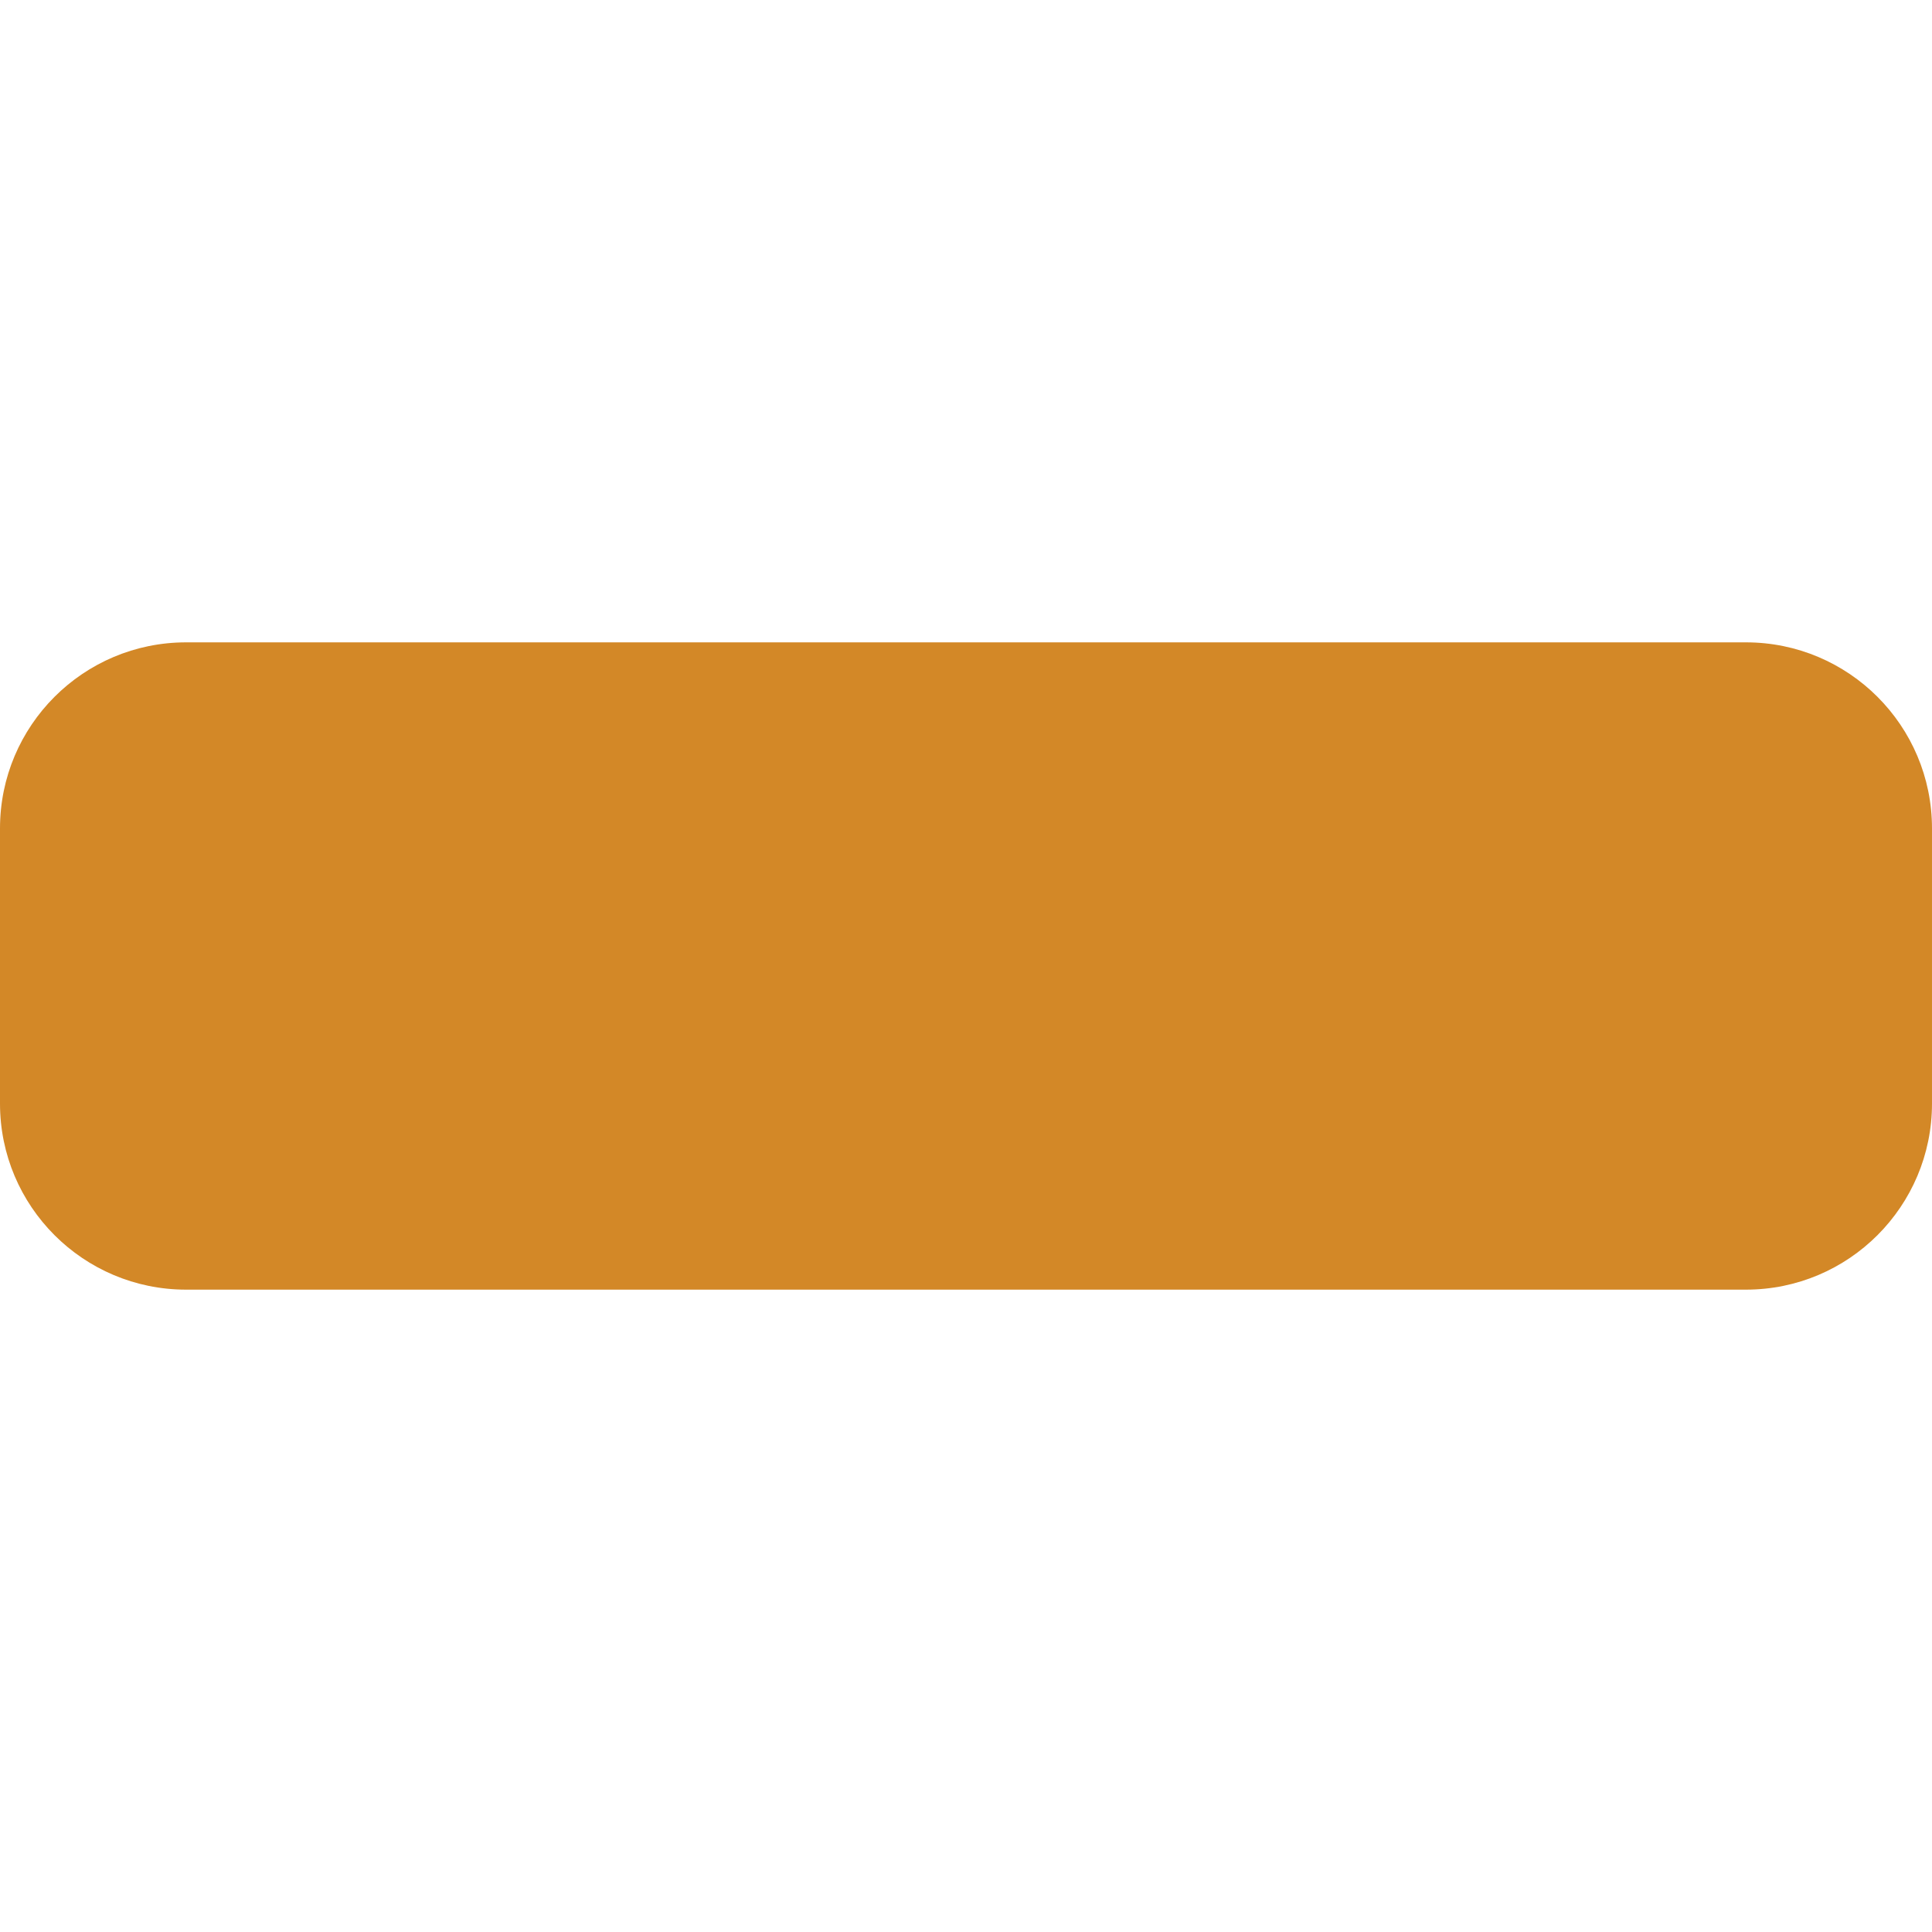
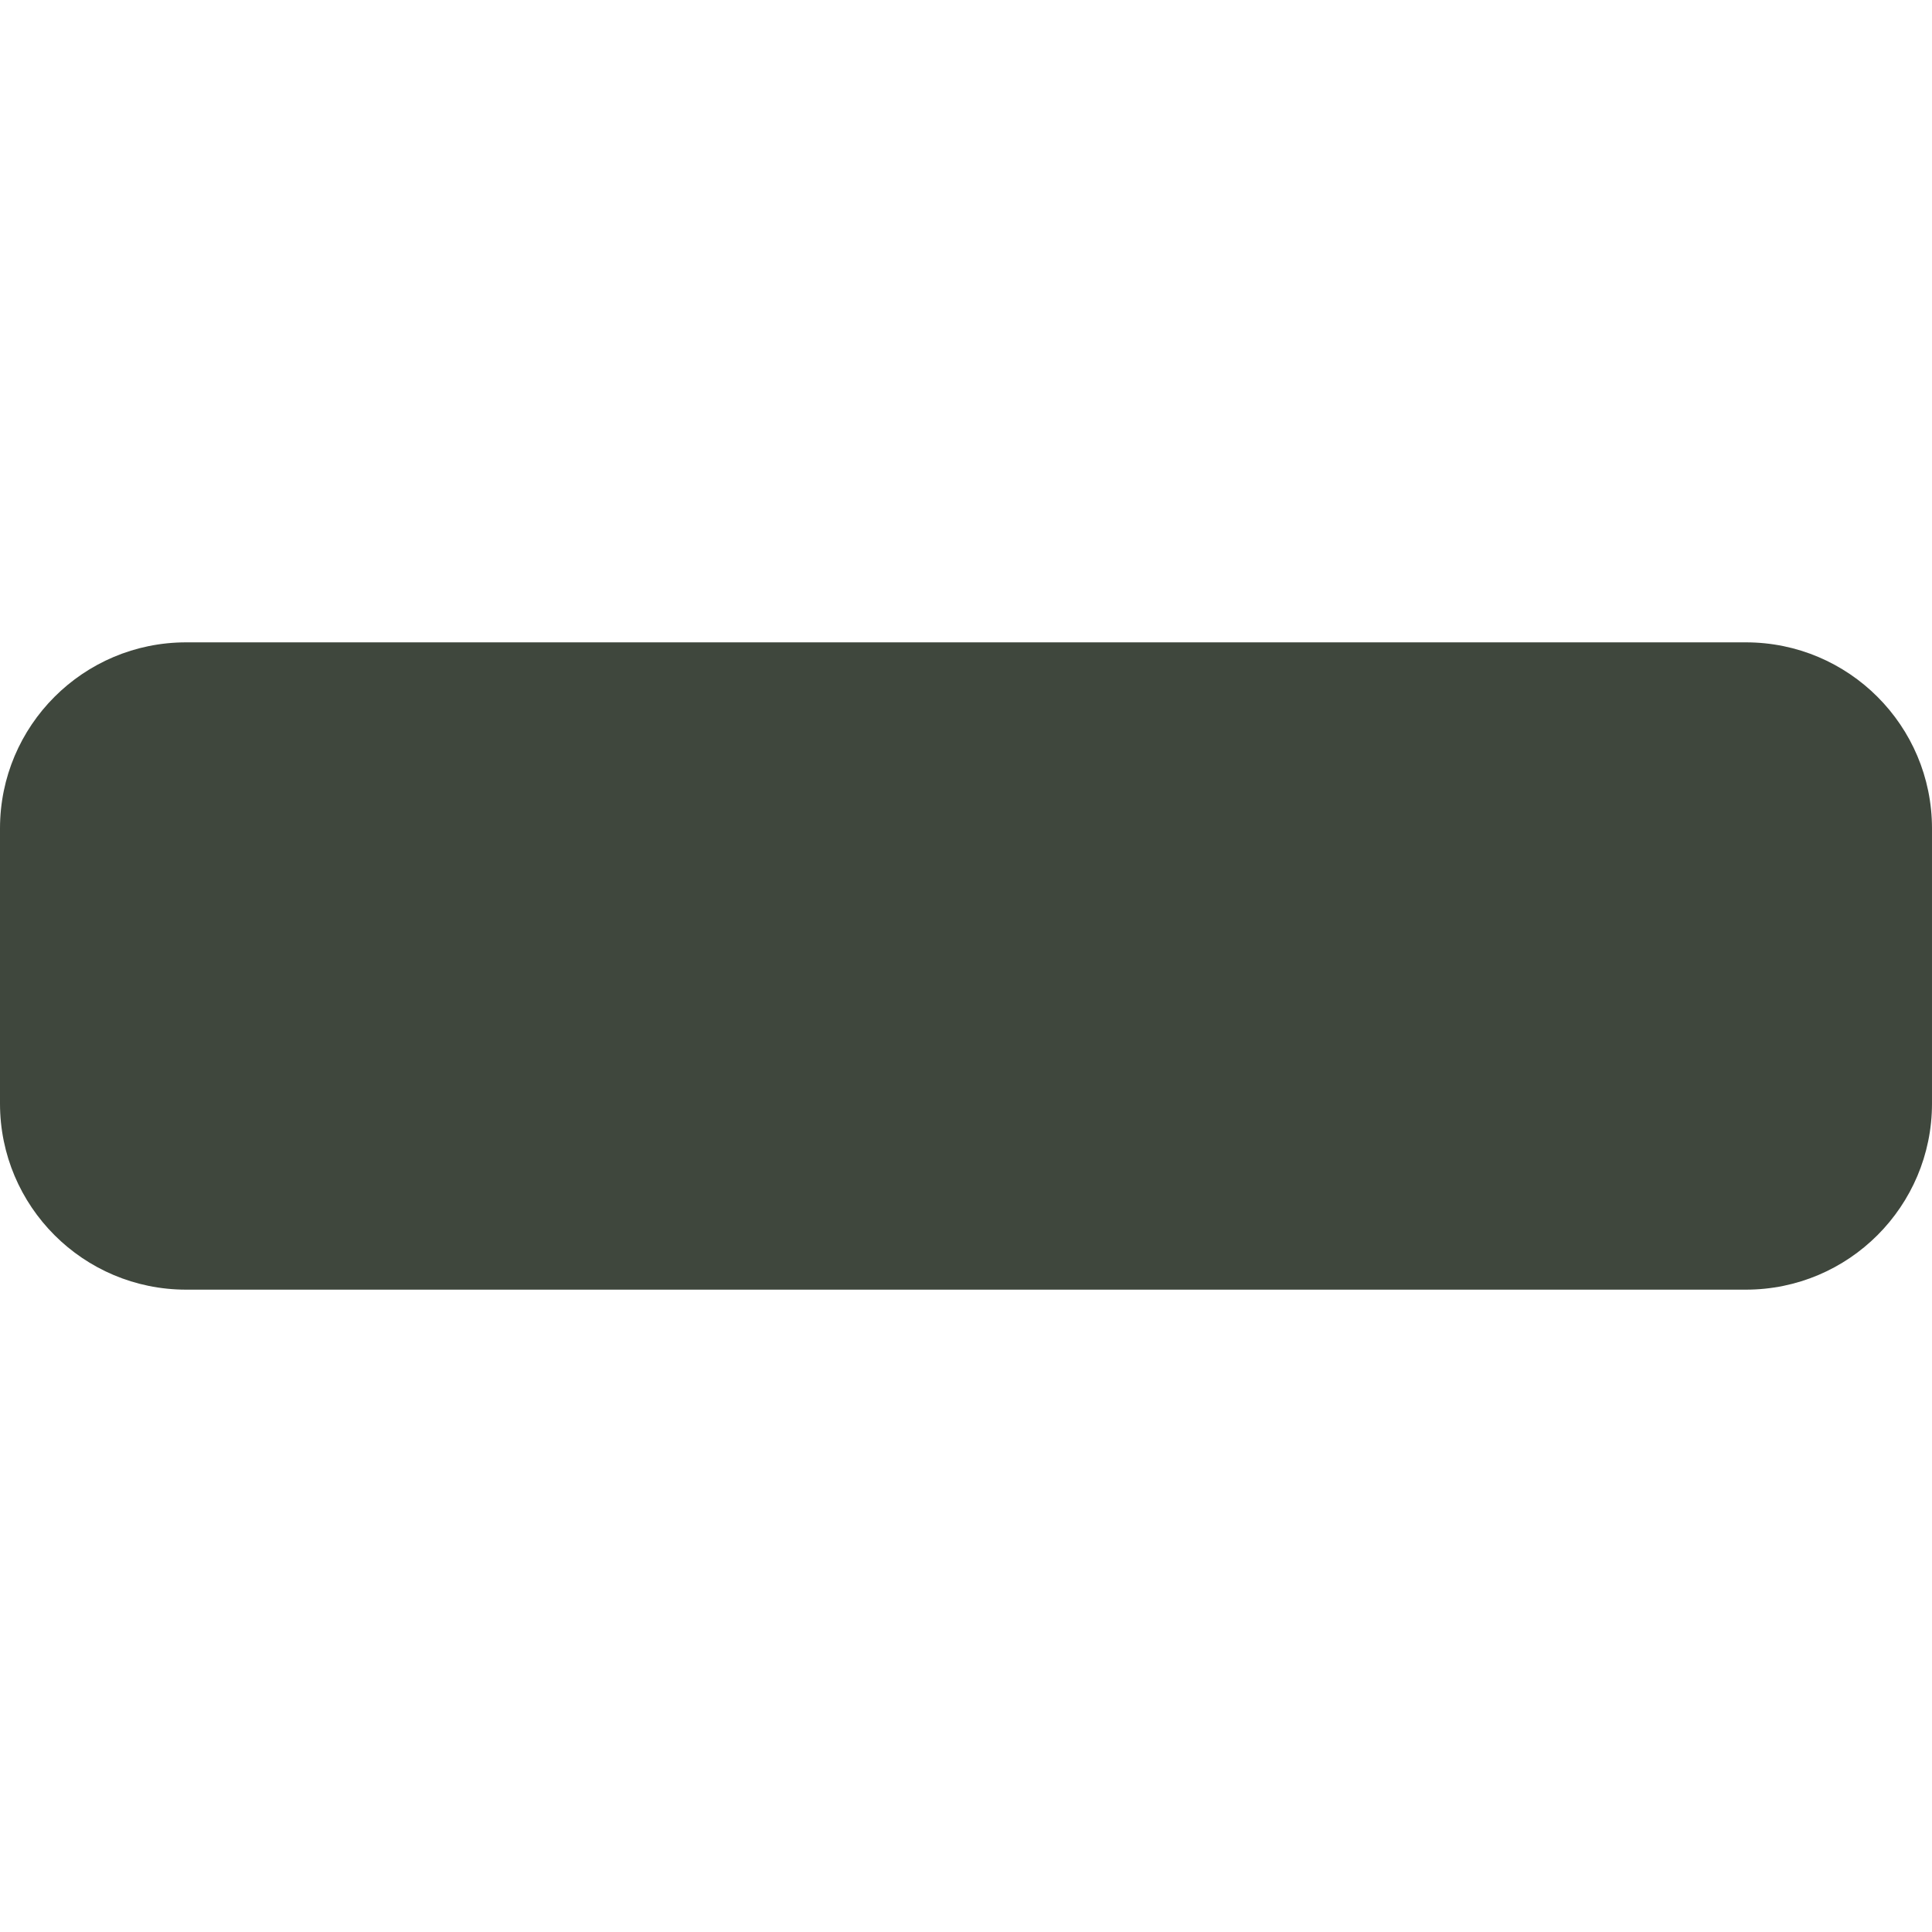
<svg xmlns="http://www.w3.org/2000/svg" version="1.1" x="0px" y="0px" viewBox="0 0 4000 4000" style="enable-background:new 0 0 4000 4000;" xml:space="preserve">
  <style type="text/css">
	.st0{display:none;}
	.st1{display:inline;fill:#E7ECED;}
- 	.st2{display:inline;fill:#d38827;}
- 	.st3{display:inline;fill:#36454d;}
- 	.st4{display:inline;fill:#627f8c;}
+ 	.st2{display:inline;fill:#3f473d;}
+ 	.st3{display:inline;fill:#86a68a;}
+ 	.st4{display:inline;fill:#232620;}
	.st5{display:inline;fill:#366DB6;}
	.st6{display:inline;fill:#F6F6F6;}
	.st7{display:inline;}
- 	.st8{fill:#d38827;}
+ 	.st8{fill:#3f473d;}
</style>
  <g id="Main" class="st0">
    <path class="st1" d="M1772.9,2255.66l-158.15,158.14l158.15,158.14c26.96,26.97,26.96,70.55,0,97.51   c-13.46,13.45-31.11,20.2-48.76,20.2c-17.66,0-35.32-6.75-48.76-20.2l-206.9-206.9c-26.97-26.96-26.97-70.55,0-97.51l206.9-206.9   c26.9-26.97,70.62-26.97,97.52,0C1799.86,2185.11,1799.86,2228.69,1772.9,2255.66z" />
    <path class="st1" d="M2135.23,2156.84l-137.93,482.75c-8.62,30.34-36.2,50.06-66.27,50.06c-6.28,0-12.62-0.89-18.97-2.61   c-36.62-10.49-57.86-48.69-47.38-85.24l137.93-482.76c10.48-36.62,48.61-57.59,85.24-47.45   C2124.46,2082.08,2145.71,2120.28,2135.23,2156.84z" />
    <path class="st1" d="M2531.51,2462.55l-206.9,206.9c-13.44,13.45-31.1,20.2-48.75,20.2c-17.66,0-35.32-6.75-48.76-20.2   c-26.97-26.97-26.97-70.55,0-97.51l158.14-158.14l-158.14-158.14c-26.97-26.97-26.97-70.56,0-97.52c26.9-26.97,70.61-26.97,97.51,0   l206.9,206.9C2558.48,2392.01,2558.48,2435.59,2531.51,2462.55z" />
    <path class="st1" d="M3152.2,2206.89c-70.9,0-135.45-45.17-155.45-113.17c-20.9-70.97-49.1-112.62-83.86-176.42   c-34-62.41-20.76-140.14,29.52-190.41l111.93-111.93l-255.59-255.58l-111.93,111.93c-50.27,50.27-128,63.51-190.41,29.51   c-63.8-34.76-105.45-62.97-176.41-83.86c-67.93-19.93-113.11-84.48-113.11-155.38v-158.14H1793.1v158.14   c0,70.9-45.17,135.44-113.17,155.44c-70.97,20.9-112.62,49.11-176.42,83.86c-62.41,34-140.14,20.76-190.41-29.51l-111.93-111.93   l-255.59,255.58l111.93,111.93c50.28,50.28,63.52,128,29.52,190.42c-34.76,63.79-62.97,105.44-83.86,176.41   c-19.93,67.93-84.48,113.1-155.38,113.1H689.65v413.8H847.8c70.89,0,135.44,45.17,155.44,113.17   c20.9,70.97,49.1,112.62,83.86,176.41c34,62.42,20.76,140.14-29.52,190.42l-111.93,111.93l255.59,255.58l111.93-111.93   c50.27-50.27,128-63.51,190.41-29.51c63.8,34.76,105.45,62.97,176.42,83.86c67.93,19.93,113.1,84.48,113.1,155.38v158.14h413.79   v-158.14c0-70.9,45.18-135.45,113.18-155.45c70.96-20.89,112.61-49.1,176.41-83.86c62.41-34,140.14-20.75,190.41,29.52   l111.93,111.93l255.59-255.59l-111.93-111.92c-50.27-50.28-63.52-128-29.52-190.42c34.76-63.8,62.97-105.44,83.86-176.41   c19.93-67.93,84.49-113.1,155.38-113.1h158.14v-413.8H3152.2z M2000,3172.41c-418.98,0-758.62-339.64-758.62-758.61   c0-418.98,339.64-758.62,758.62-758.62c418.97,0,758.61,339.64,758.61,758.62C2758.61,2832.77,2418.97,3172.41,2000,3172.41z" />
    <path class="st2" d="M3999.99,653.61v173.98H0v2931.02C0,3891.93,108.07,4000,241.38,4000h3517.23   c133.31,0,241.38-108.07,241.39-241.39V655.17C4000,654.65,4000,654.13,3999.99,653.61z M3310.34,2620.69H3152.2   c-70.89,0-135.45,45.17-155.38,113.1c-20.89,70.97-49.1,112.61-83.86,176.41c-34,62.42-20.75,140.14,29.52,190.42l111.93,111.92   l-255.59,255.59l-111.93-111.93c-50.27-50.27-128-63.52-190.41-29.52c-63.8,34.76-105.45,62.97-176.41,83.86   c-68,20-113.18,84.55-113.18,155.45v158.14H1793.1v-158.14c0-70.9-45.17-135.45-113.1-155.38   c-70.97-20.89-112.62-49.1-176.42-83.86c-62.41-34-140.14-20.76-190.41,29.51l-111.93,111.93l-255.59-255.58l111.93-111.93   c50.28-50.28,63.52-128,29.52-190.42c-34.76-63.79-62.96-105.44-83.86-176.41c-20-68-84.55-113.17-155.44-113.17H689.65v-413.8   h158.14c70.9,0,135.45-45.17,155.38-113.1c20.89-70.97,49.1-112.62,83.86-176.41c34-62.42,20.76-140.14-29.52-190.42   l-111.93-111.93l255.59-255.58l111.93,111.93c50.27,50.27,128,63.51,190.41,29.51c63.8-34.75,105.45-62.96,176.42-83.86   c68-20,113.17-84.54,113.17-155.44v-158.14h413.79v158.14c0,70.9,45.18,135.45,113.11,155.38c70.96,20.89,112.61,49.1,176.41,83.86   c62.41,34,140.14,20.76,190.41-29.51l111.93-111.93l255.59,255.58l-111.93,111.93c-50.28,50.27-63.52,128-29.52,190.41   c34.76,63.8,62.96,105.45,83.86,176.42c20,68,84.55,113.17,155.45,113.17h158.14V2620.69z" />
    <path class="st3" d="M3758.62,0H241.38C108.07,0,0,108.07,0,241.39v586.2h3999.99v-586.2C3999.99,108.07,3891.92,0,3758.62,0z    M551.72,551.72H275.86V275.86h275.86V551.72z M1103.44,551.72H827.58V275.86h275.86V551.72z M1655.17,551.72h-275.86V275.86   h275.86V551.72z" />
    <rect x="275.86" y="275.86" class="st4" width="275.86" height="275.86" />
    <rect x="827.58" y="275.86" class="st4" width="275.86" height="275.86" />
    <rect x="1379.31" y="275.86" class="st4" width="275.86" height="275.86" />
    <path class="st5" d="M1772.9,2255.66l-158.15,158.14l158.15,158.14c26.96,26.97,26.96,70.55,0,97.51   c-13.46,13.45-31.11,20.2-48.76,20.2c-17.66,0-35.32-6.75-48.76-20.2l-206.9-206.9c-26.97-26.96-26.97-70.55,0-97.51l206.9-206.9   c26.9-26.97,70.62-26.97,97.52,0C1799.86,2185.11,1799.86,2228.69,1772.9,2255.66z" />
    <path class="st5" d="M2135.23,2156.84l-137.93,482.75c-8.62,30.34-36.2,50.06-66.27,50.06c-6.28,0-12.62-0.89-18.97-2.61   c-36.62-10.49-57.86-48.69-47.38-85.24l137.93-482.76c10.48-36.62,48.61-57.59,85.24-47.45   C2124.46,2082.08,2145.71,2120.28,2135.23,2156.84z" />
    <path class="st5" d="M2531.51,2365.04c26.97,26.97,26.97,70.55,0,97.51l-206.9,206.9c-13.44,13.45-31.1,20.2-48.75,20.2   c-17.66,0-35.32-6.75-48.76-20.2c-26.97-26.97-26.97-70.55,0-97.51l158.14-158.14l-158.14-158.14c-26.97-26.97-26.97-70.56,0-97.52   c26.9-26.97,70.61-26.97,97.51,0L2531.51,2365.04z" />
    <path class="st6" d="M3152.2,2206.89c-70.9,0-135.45-45.17-155.45-113.17c-20.9-70.97-49.1-112.62-83.86-176.42   c-34-62.41-20.76-140.14,29.52-190.41l111.93-111.93l-255.59-255.58l-111.93,111.93c-50.27,50.27-128,63.51-190.41,29.51   c-63.8-34.76-105.45-62.97-176.41-83.86c-67.93-19.93-113.11-84.48-113.11-155.38v-158.14H1793.1v158.14   c0,70.9-45.17,135.44-113.17,155.44c-70.97,20.9-112.62,49.11-176.42,83.86c-62.41,34-140.14,20.76-190.41-29.51l-111.93-111.93   l-255.59,255.58l111.93,111.93c50.28,50.28,63.52,128,29.52,190.42c-34.76,63.79-62.97,105.44-83.86,176.41   c-19.93,67.93-84.48,113.1-155.38,113.1H689.65v413.8H847.8c70.89,0,135.44,45.17,155.44,113.17   c20.9,70.97,49.1,112.62,83.86,176.41c34,62.42,20.76,140.14-29.52,190.42l-111.93,111.93l255.59,255.58l111.93-111.93   c50.27-50.27,128-63.51,190.41-29.51c63.8,34.76,105.45,62.97,176.42,83.86c67.93,19.93,113.1,84.48,113.1,155.38v158.14h413.79   v-158.14c0-70.9,45.18-135.45,113.18-155.45c70.96-20.89,112.61-49.1,176.41-83.86c62.41-34,140.14-20.75,190.41,29.52   l111.93,111.93l255.59-255.59l-111.93-111.92c-50.27-50.28-63.52-128-29.52-190.42c34.76-63.8,62.97-105.44,83.86-176.41   c19.93-67.93,84.49-113.1,155.38-113.1h158.14v-413.8H3152.2z M2000,3172.41c-418.98,0-758.62-339.64-758.62-758.61   c0-418.98,339.64-758.62,758.62-758.62c418.97,0,758.61,339.64,758.61,758.62C2758.61,2832.77,2418.97,3172.41,2000,3172.41z" />
    <path class="st3" d="M2000,1655.18c-418.98,0-758.62,339.64-758.62,758.62c0,418.97,339.64,758.61,758.62,758.61   c418.97,0,758.61-339.64,758.61-758.61C2758.61,1994.82,2418.97,1655.18,2000,1655.18z M1772.9,2571.94   c26.96,26.97,26.96,70.55,0,97.51c-13.46,13.45-31.11,20.2-48.76,20.2c-17.66,0-35.32-6.75-48.76-20.2l-206.9-206.9   c-26.97-26.96-26.97-70.55,0-97.51l206.9-206.9c26.9-26.97,70.62-26.97,97.52,0c26.96,26.97,26.96,70.55,0,97.52l-158.15,158.14   L1772.9,2571.94z M2135.23,2156.84l-137.93,482.75c-8.62,30.34-36.2,50.06-66.27,50.06c-6.28,0-12.62-0.89-18.97-2.61   c-36.62-10.49-57.86-48.69-47.38-85.24l137.93-482.76c10.48-36.62,48.61-57.59,85.24-47.45   C2124.46,2082.08,2145.71,2120.28,2135.23,2156.84z M2531.51,2462.55l-206.9,206.9c-13.44,13.45-31.1,20.2-48.75,20.2   c-17.66,0-35.32-6.75-48.76-20.2c-26.97-26.97-26.97-70.55,0-97.51l158.14-158.14l-158.14-158.14c-26.97-26.97-26.97-70.56,0-97.52   c26.9-26.97,70.61-26.97,97.51,0l206.9,206.9C2558.48,2392.01,2558.48,2435.59,2531.51,2462.55z" />
    <path class="st4" d="M1772.9,2255.66l-158.15,158.14l158.15,158.14c26.96,26.97,26.96,70.55,0,97.51   c-13.46,13.45-31.11,20.2-48.76,20.2c-17.66,0-35.32-6.75-48.76-20.2l-206.9-206.9c-26.97-26.96-26.97-70.55,0-97.51l206.9-206.9   c26.9-26.97,70.62-26.97,97.52,0C1799.86,2185.11,1799.86,2228.69,1772.9,2255.66z" />
    <path class="st4" d="M2135.23,2156.84l-137.93,482.75c-8.62,30.34-36.2,50.06-66.27,50.06c-6.28,0-12.62-0.89-18.97-2.61   c-36.62-10.49-57.86-48.69-47.38-85.24l137.93-482.76c10.48-36.62,48.61-57.59,85.24-47.45   C2124.46,2082.08,2145.71,2120.28,2135.23,2156.84z" />
    <path class="st4" d="M2531.51,2462.55l-206.9,206.9c-13.44,13.45-31.1,20.2-48.75,20.2c-17.66,0-35.32-6.75-48.76-20.2   c-26.97-26.97-26.97-70.55,0-97.51l158.14-158.14l-158.14-158.14c-26.97-26.97-26.97-70.56,0-97.52c26.9-26.97,70.61-26.97,97.51,0   l206.9,206.9C2558.48,2392.01,2558.48,2435.59,2531.51,2462.55z" />
  </g>
  <g id="Quitter" class="st0">
    <g class="st7">
      <path class="st8" d="M3887.46,1174.77c70.65-66,111.26-158.28,112.52-254.96c1.01-96.8-37.84-189.83-107.11-257.47l-480.5-469.81    c-67.26-65.75-157.9-102.08-252.19-100.95c-94.04,1.13-183.67,39.48-249.17,106.86l-904.79,927.42l-892.1-929.31    c-70.28-73.29-166.58-115.54-268.03-117.55c-101.45-2.14-199.64,36.33-272.68,106.61l-464.53,446.3    C38.97,698.92-0.25,791.45,0,888.38c0.25,96.8,39.98,189.21,110.13,255.96l973.81,926.29l-862.18,883.55    c-131.5,134.64-134.64,348.74-7.29,487.66l335.67,364.71c63.99,69.9,153.12,110.76,247.67,114.28    c94.41,3.52,186.44-30.68,255.46-95.42l945.65-884.43l922.65,877.51c68.52,65.25,159.91,100.2,254.45,97.05    c94.54-2.64,183.93-43.25,248.8-112.52l338.31-361.69c128.48-137.91,127.48-352.01-2.89-487.79l-839.8-875.5L3887.46,1174.77z" />
    </g>
  </g>
  <g id="Reduire">
    <path class="st8" d="M0,2284.82v-569.64c0-212.78,172.49-385.26,385.26-385.26h3229.47c212.78,0,385.26,172.49,385.26,385.26   v569.64c0,212.78-172.49,385.26-385.26,385.26H385.26C172.49,2670.08,0,2497.59,0,2284.82z" />
  </g>
  <g id="Agrandir" class="st0">
    <g class="st7">
      <path class="st8" d="M3300,700v2600H700V700H3300 M3614.73,0H385.27C172.49,0,0,172.49,0,385.27v3229.47    C0,3827.51,172.49,4000,385.27,4000h3229.47c212.78,0,385.27-172.49,385.27-385.27V385.27C4000,172.49,3827.51,0,3614.73,0    L3614.73,0z" />
    </g>
  </g>
</svg>
